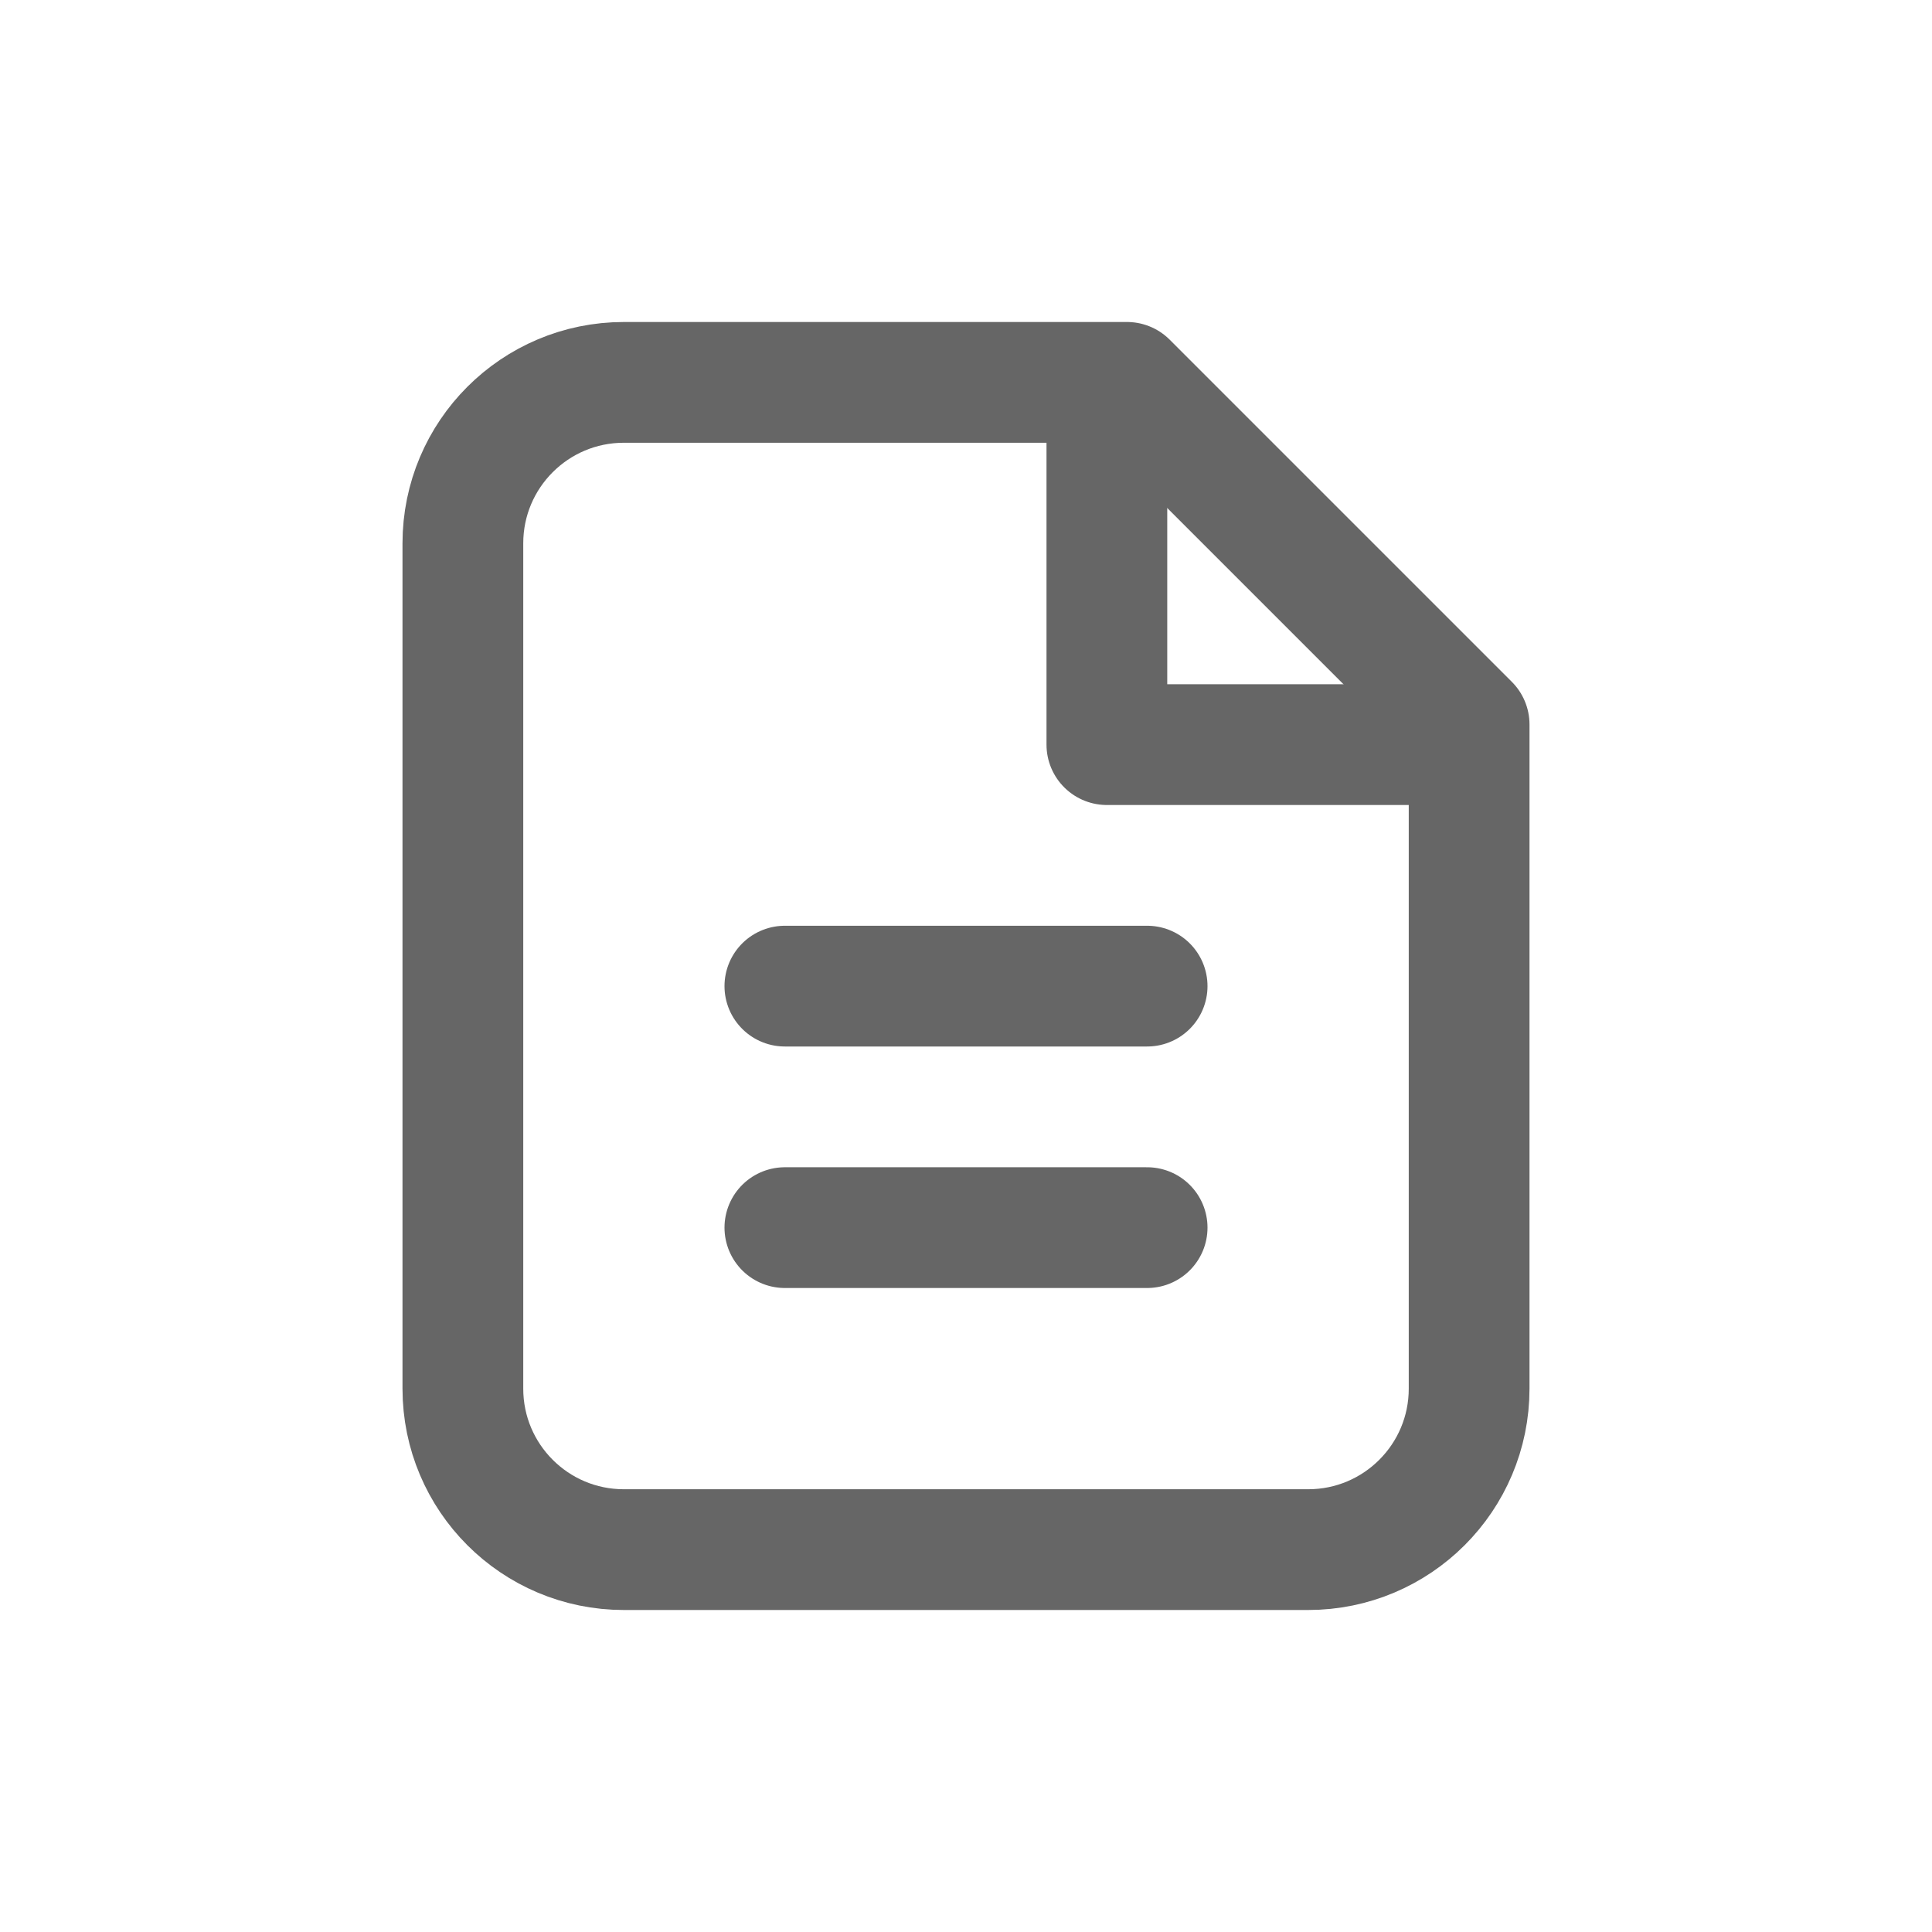
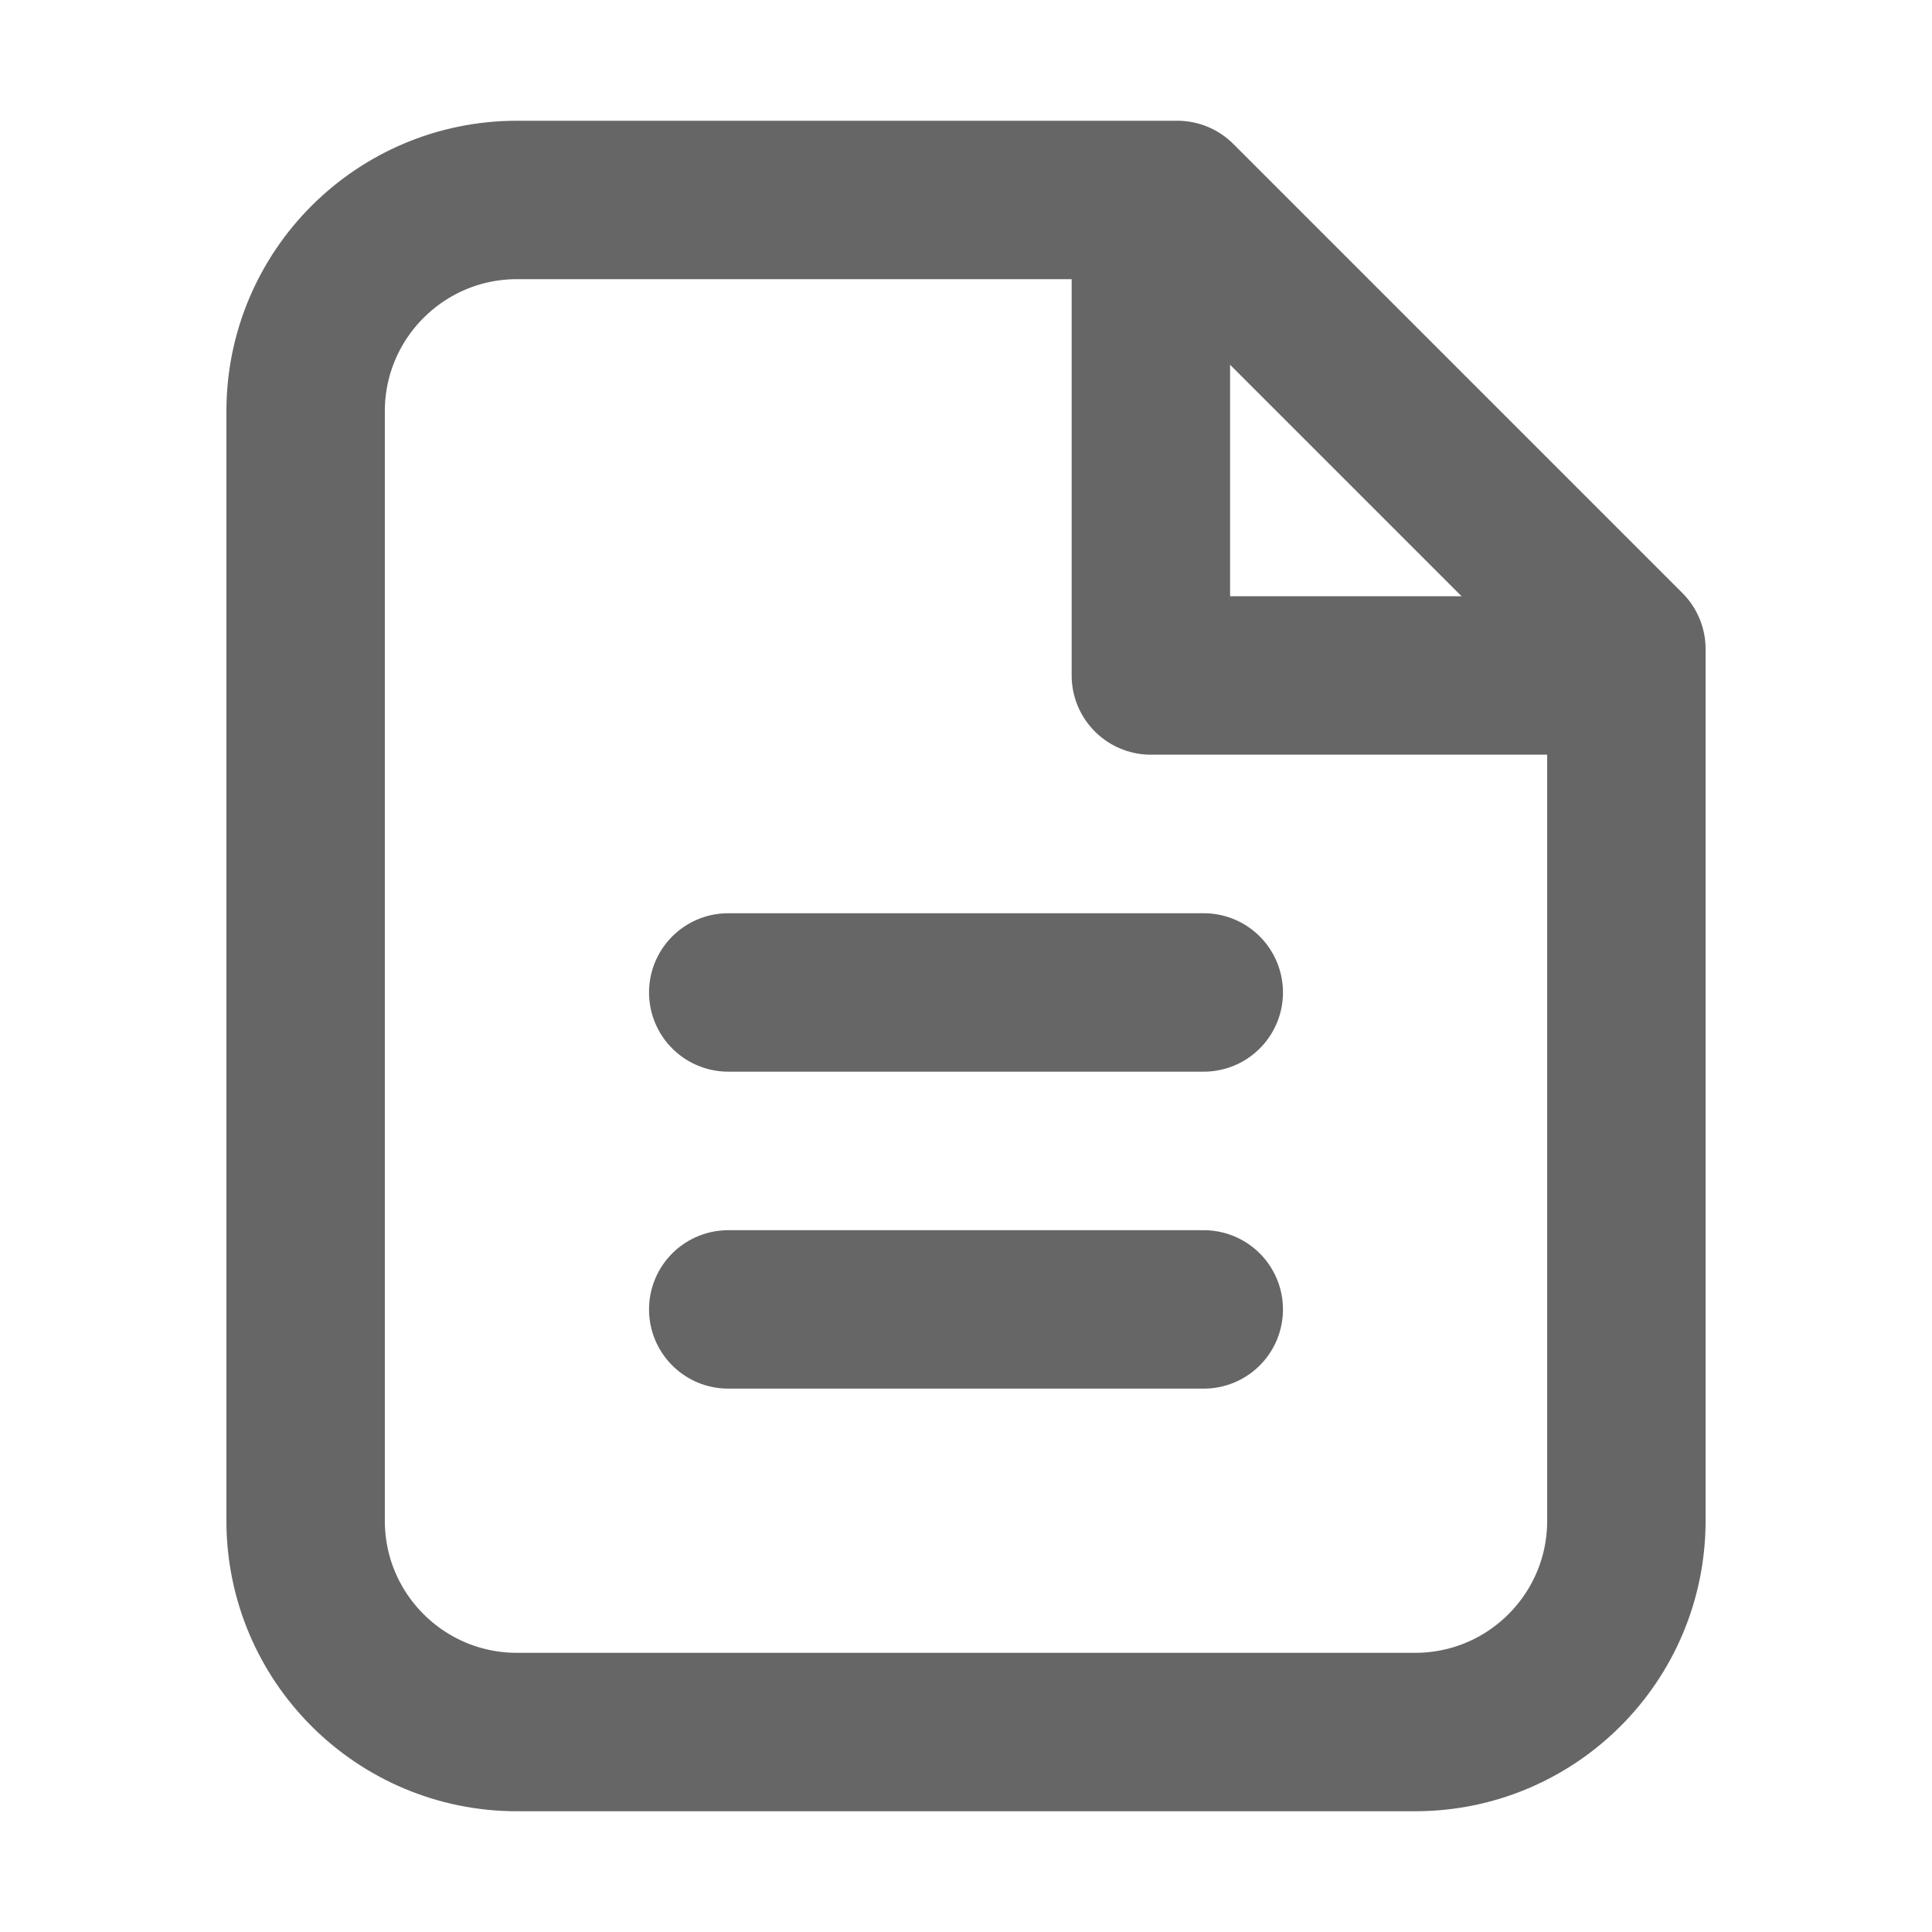
- <svg xmlns="http://www.w3.org/2000/svg" width="24" height="24" fill="none" viewBox="0 0 24 24" version="1.1" id="svg10">
+ <svg xmlns="http://www.w3.org/2000/svg" width="16" height="16" fill="none" viewBox="0 0 16 16" version="1.1" id="svg10">
  <defs id="defs14" />
-   <path stroke="currentColor" stroke-linecap="round" stroke-linejoin="round" stroke-width="1.5" d="M7.75 19.25H16.25C17.355 19.25 18.25 18.355 18.25 17.25V9L14 4.75H7.75C6.645 4.75 5.75 5.645 5.75 6.75V17.25C5.75 18.355 6.645 19.25 7.75 19.25Z" id="path2" style="stroke:#666666;stroke-opacity:1" />
-   <path stroke="currentColor" stroke-linecap="round" stroke-linejoin="round" stroke-width="1.5" d="M18 9.25H13.75V5" id="path4" style="stroke:#666666;stroke-opacity:1" />
-   <path stroke="currentColor" stroke-linecap="round" stroke-linejoin="round" stroke-width="1.5" d="M9.75 15.25H14.25" id="path6" style="stroke:#666666;stroke-opacity:1" />
-   <path stroke="currentColor" stroke-linecap="round" stroke-linejoin="round" stroke-width="1.5" d="M9.75 12.25H14.25" id="path8" style="stroke:#666666;stroke-opacity:1" />
+   <path stroke="currentColor" stroke-linecap="round" stroke-linejoin="round" stroke-width="1.312" d="m 4.281,14.344 h 7.438 c 0.967,0 1.75,-0.783 1.75,-1.75 V 5.375 L 9.75,1.656 H 4.281 c -0.966,0 -1.75,0.784 -1.75,1.75 v 9.188 c 0,0.967 0.784,1.75 1.75,1.75 z" id="path2" style="stroke:#666666;stroke-opacity:1" />
+   <path stroke="currentColor" stroke-linecap="round" stroke-linejoin="round" stroke-width="1.312" d="M 13.25,5.594 H 9.531 V 1.875" id="path4" style="stroke:#666666;stroke-opacity:1" />
+   <path stroke="currentColor" stroke-linecap="round" stroke-linejoin="round" stroke-width="1.312" d="m 6.031,10.844 h 3.938" id="path6" style="stroke:#666666;stroke-opacity:1" />
+   <path stroke="currentColor" stroke-linecap="round" stroke-linejoin="round" stroke-width="1.312" d="m 6.031,8.219 h 3.938" id="path8" style="stroke:#666666;stroke-opacity:1" />
</svg>
